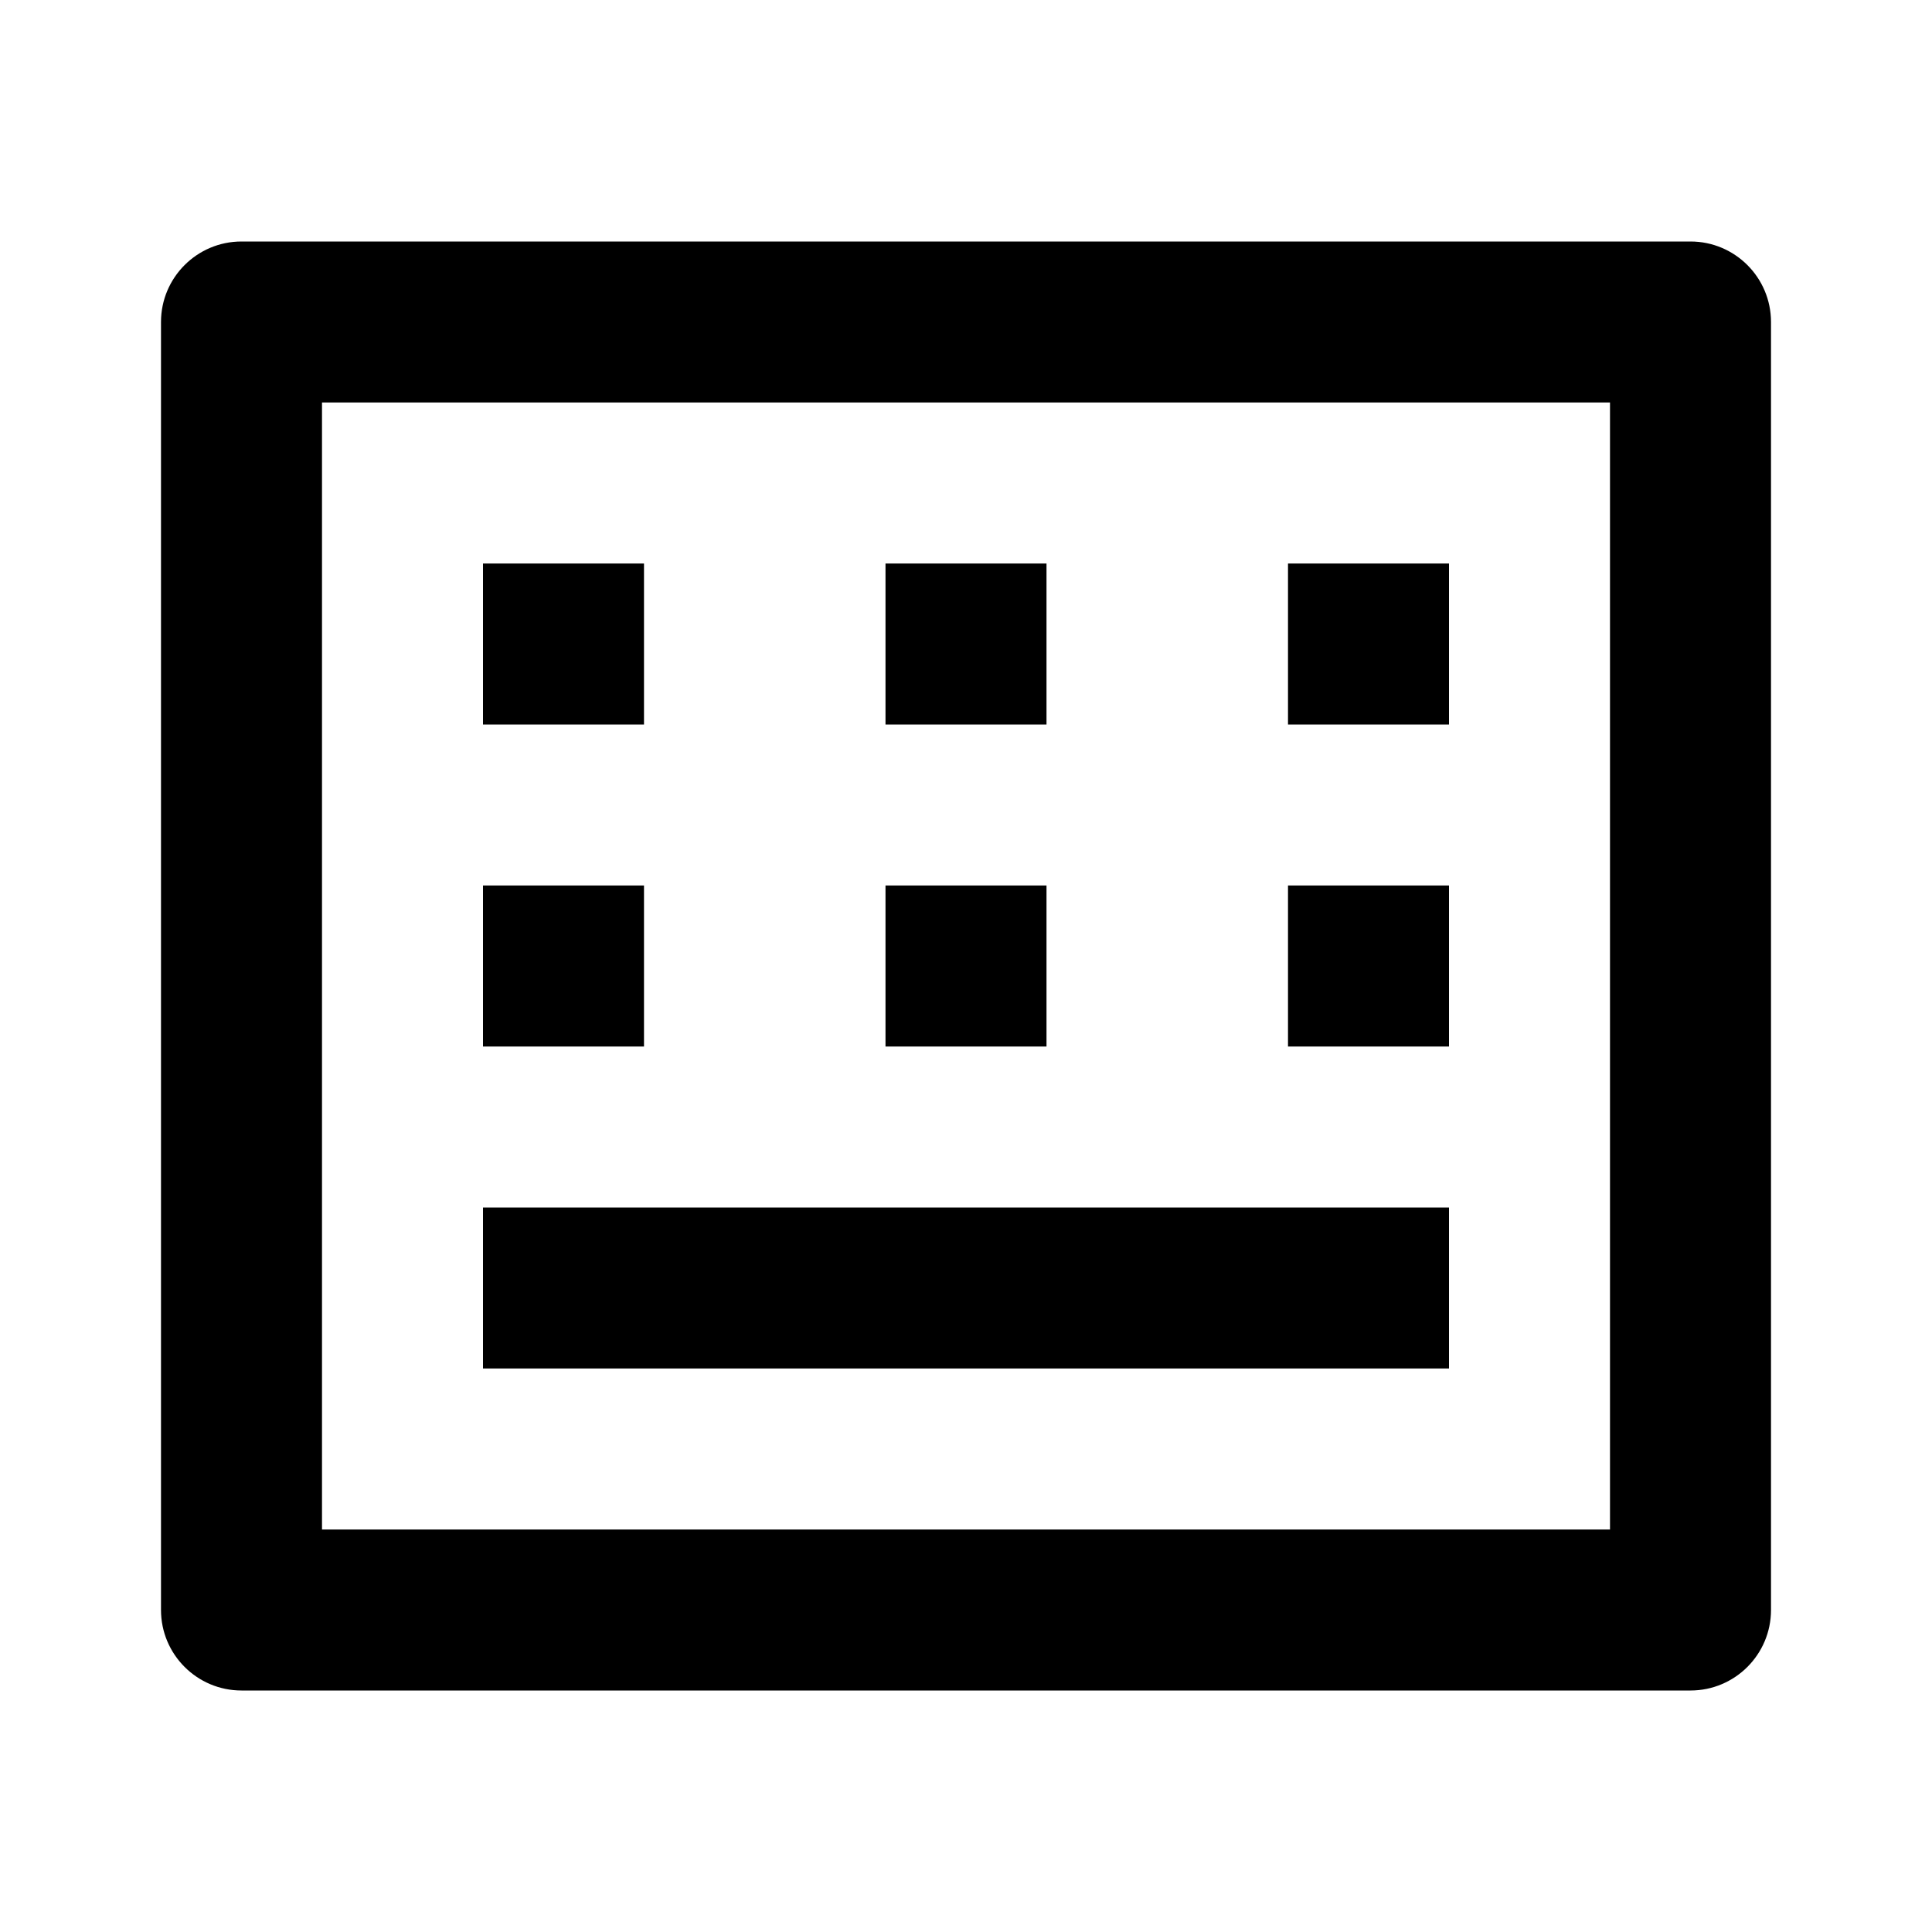
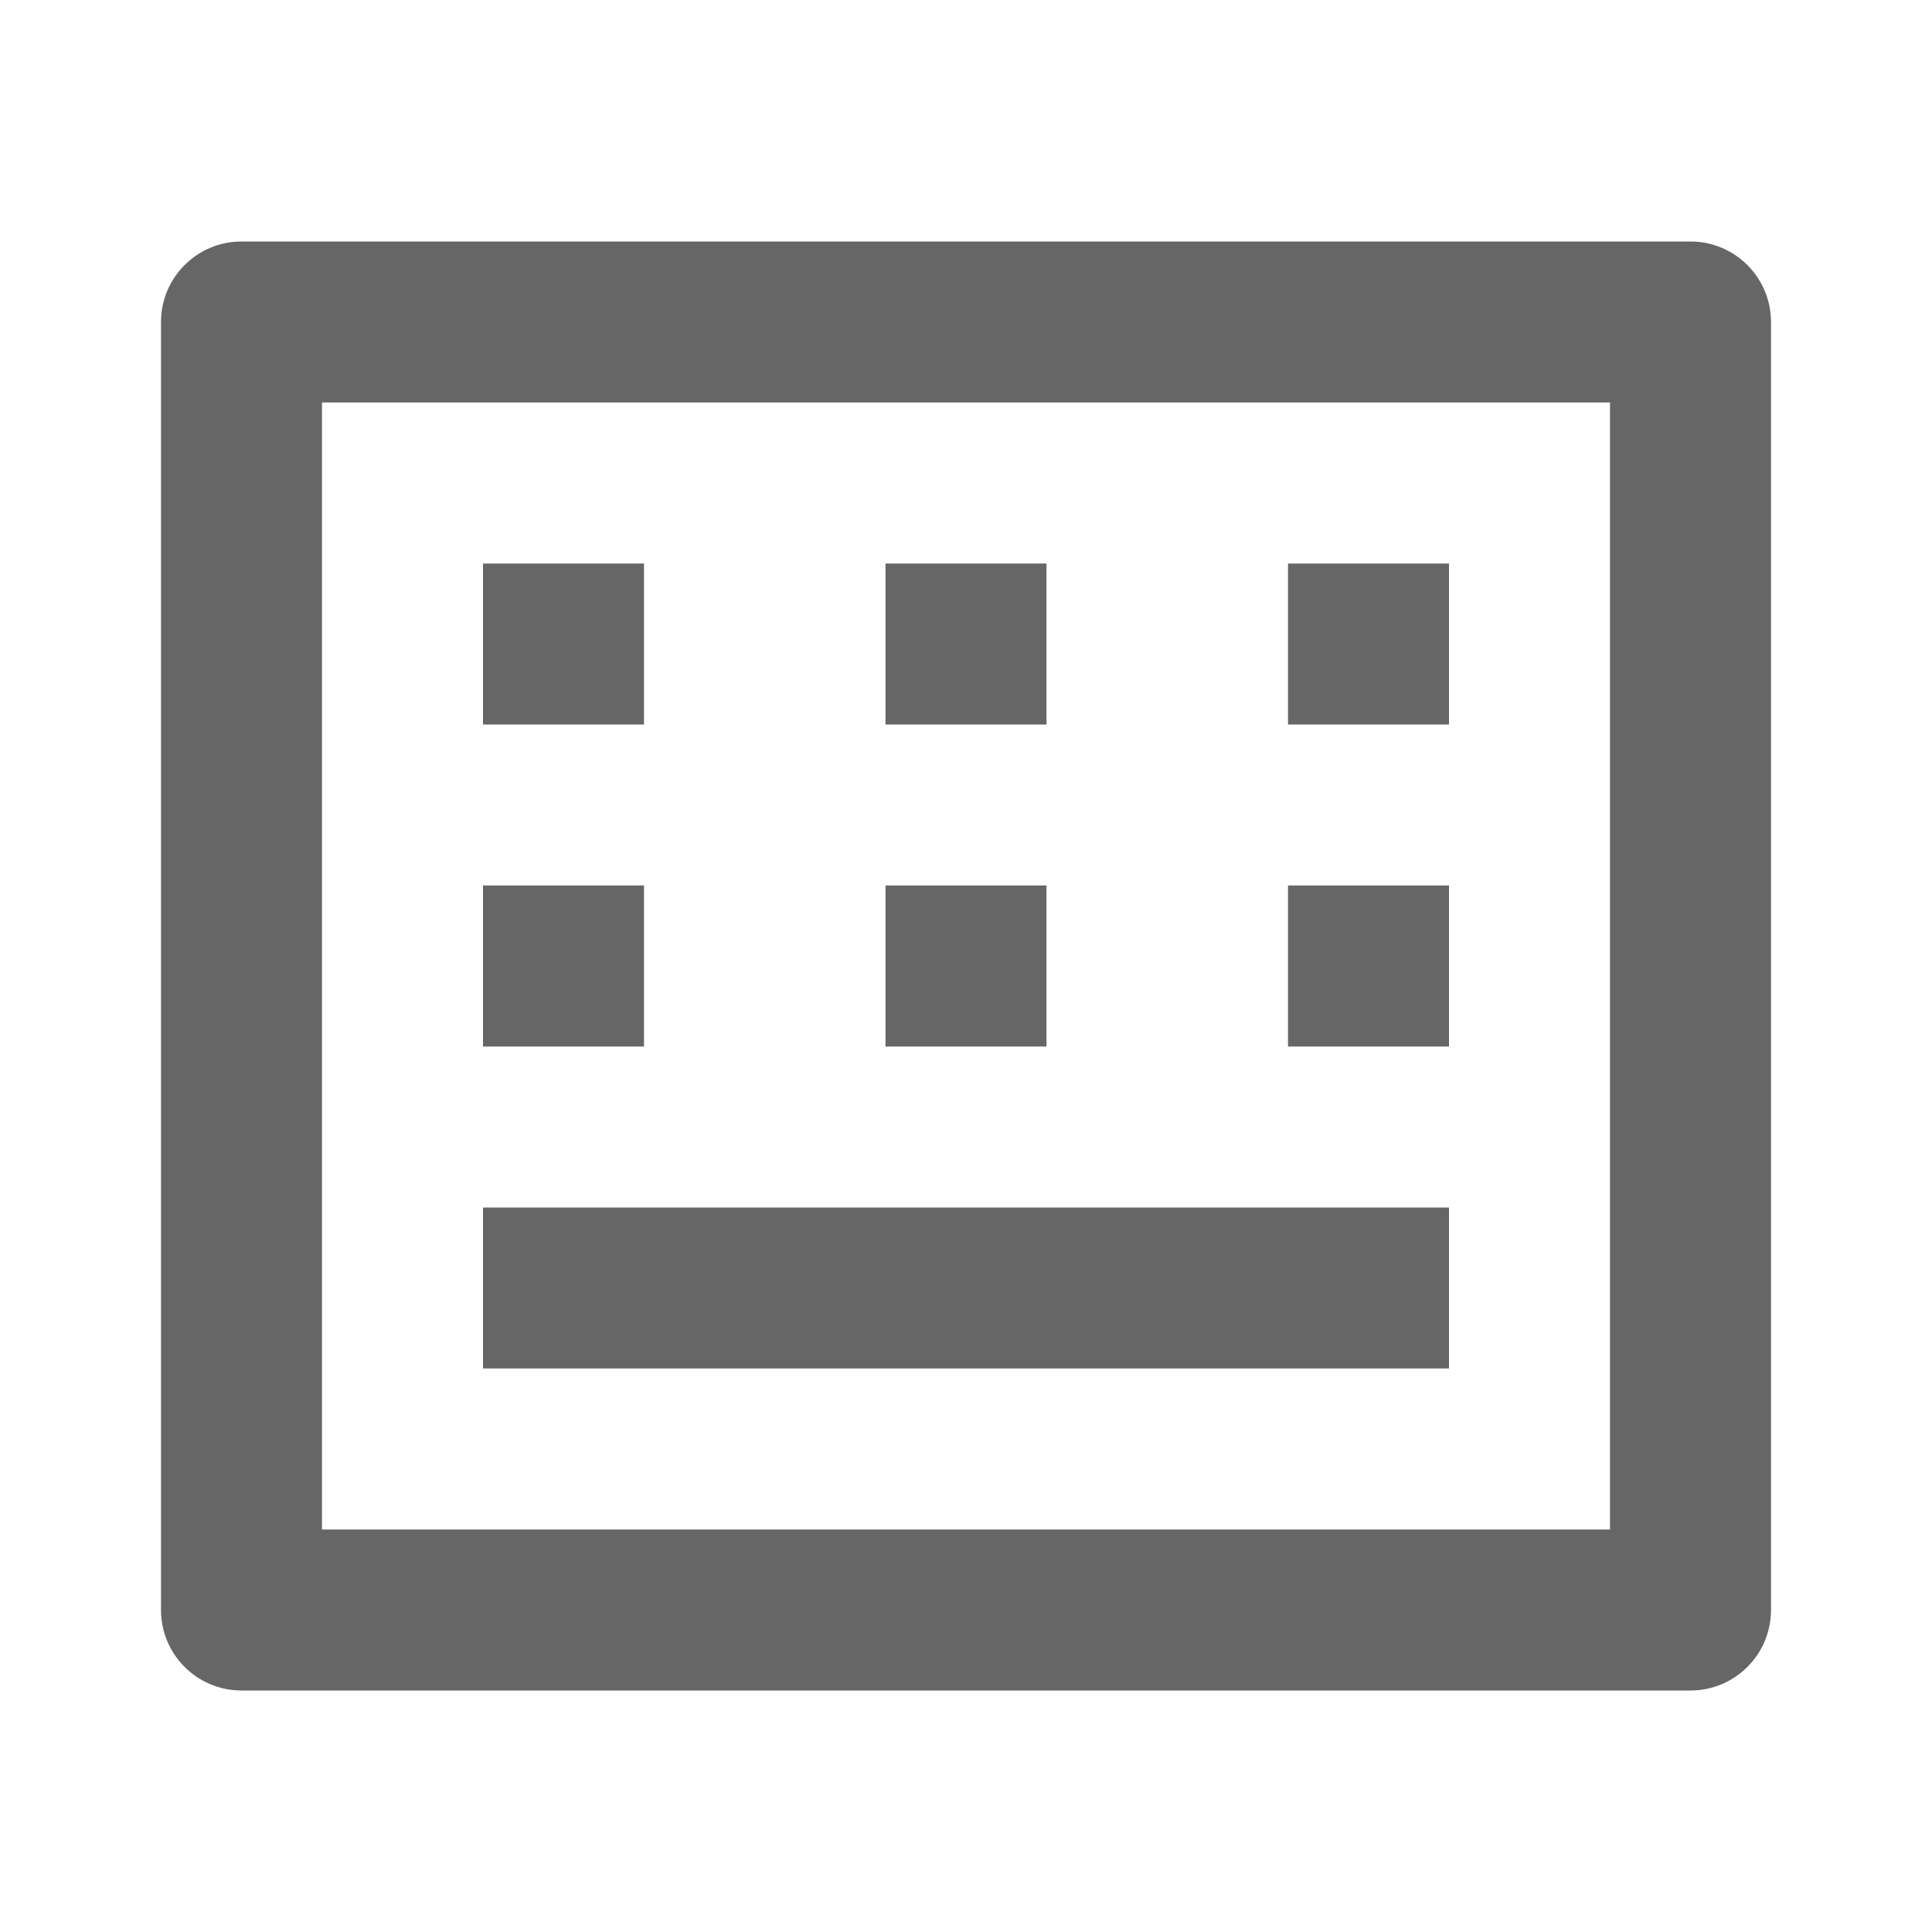
- <svg xmlns="http://www.w3.org/2000/svg" viewBox="0 0 24 24" fill="currentColor">
+ <svg xmlns="http://www.w3.org/2000/svg" viewBox="0 0 24 24" fill="#666">
  <path d="M4 5V19H20V5H4ZM3 3H21C21.552 3 22 3.448 22 4V20C22 20.552 21.552 21 21 21H3C2.448 21 2 20.552 2 20V4C2 3.448 2.448 3 3 3ZM6 7H8V9H6V7ZM6 11H8V13H6V11ZM6 15H18V17H6V15ZM11 11H13V13H11V11ZM11 7H13V9H11V7ZM16 7H18V9H16V7ZM16 11H18V13H16V11Z" />
</svg>
